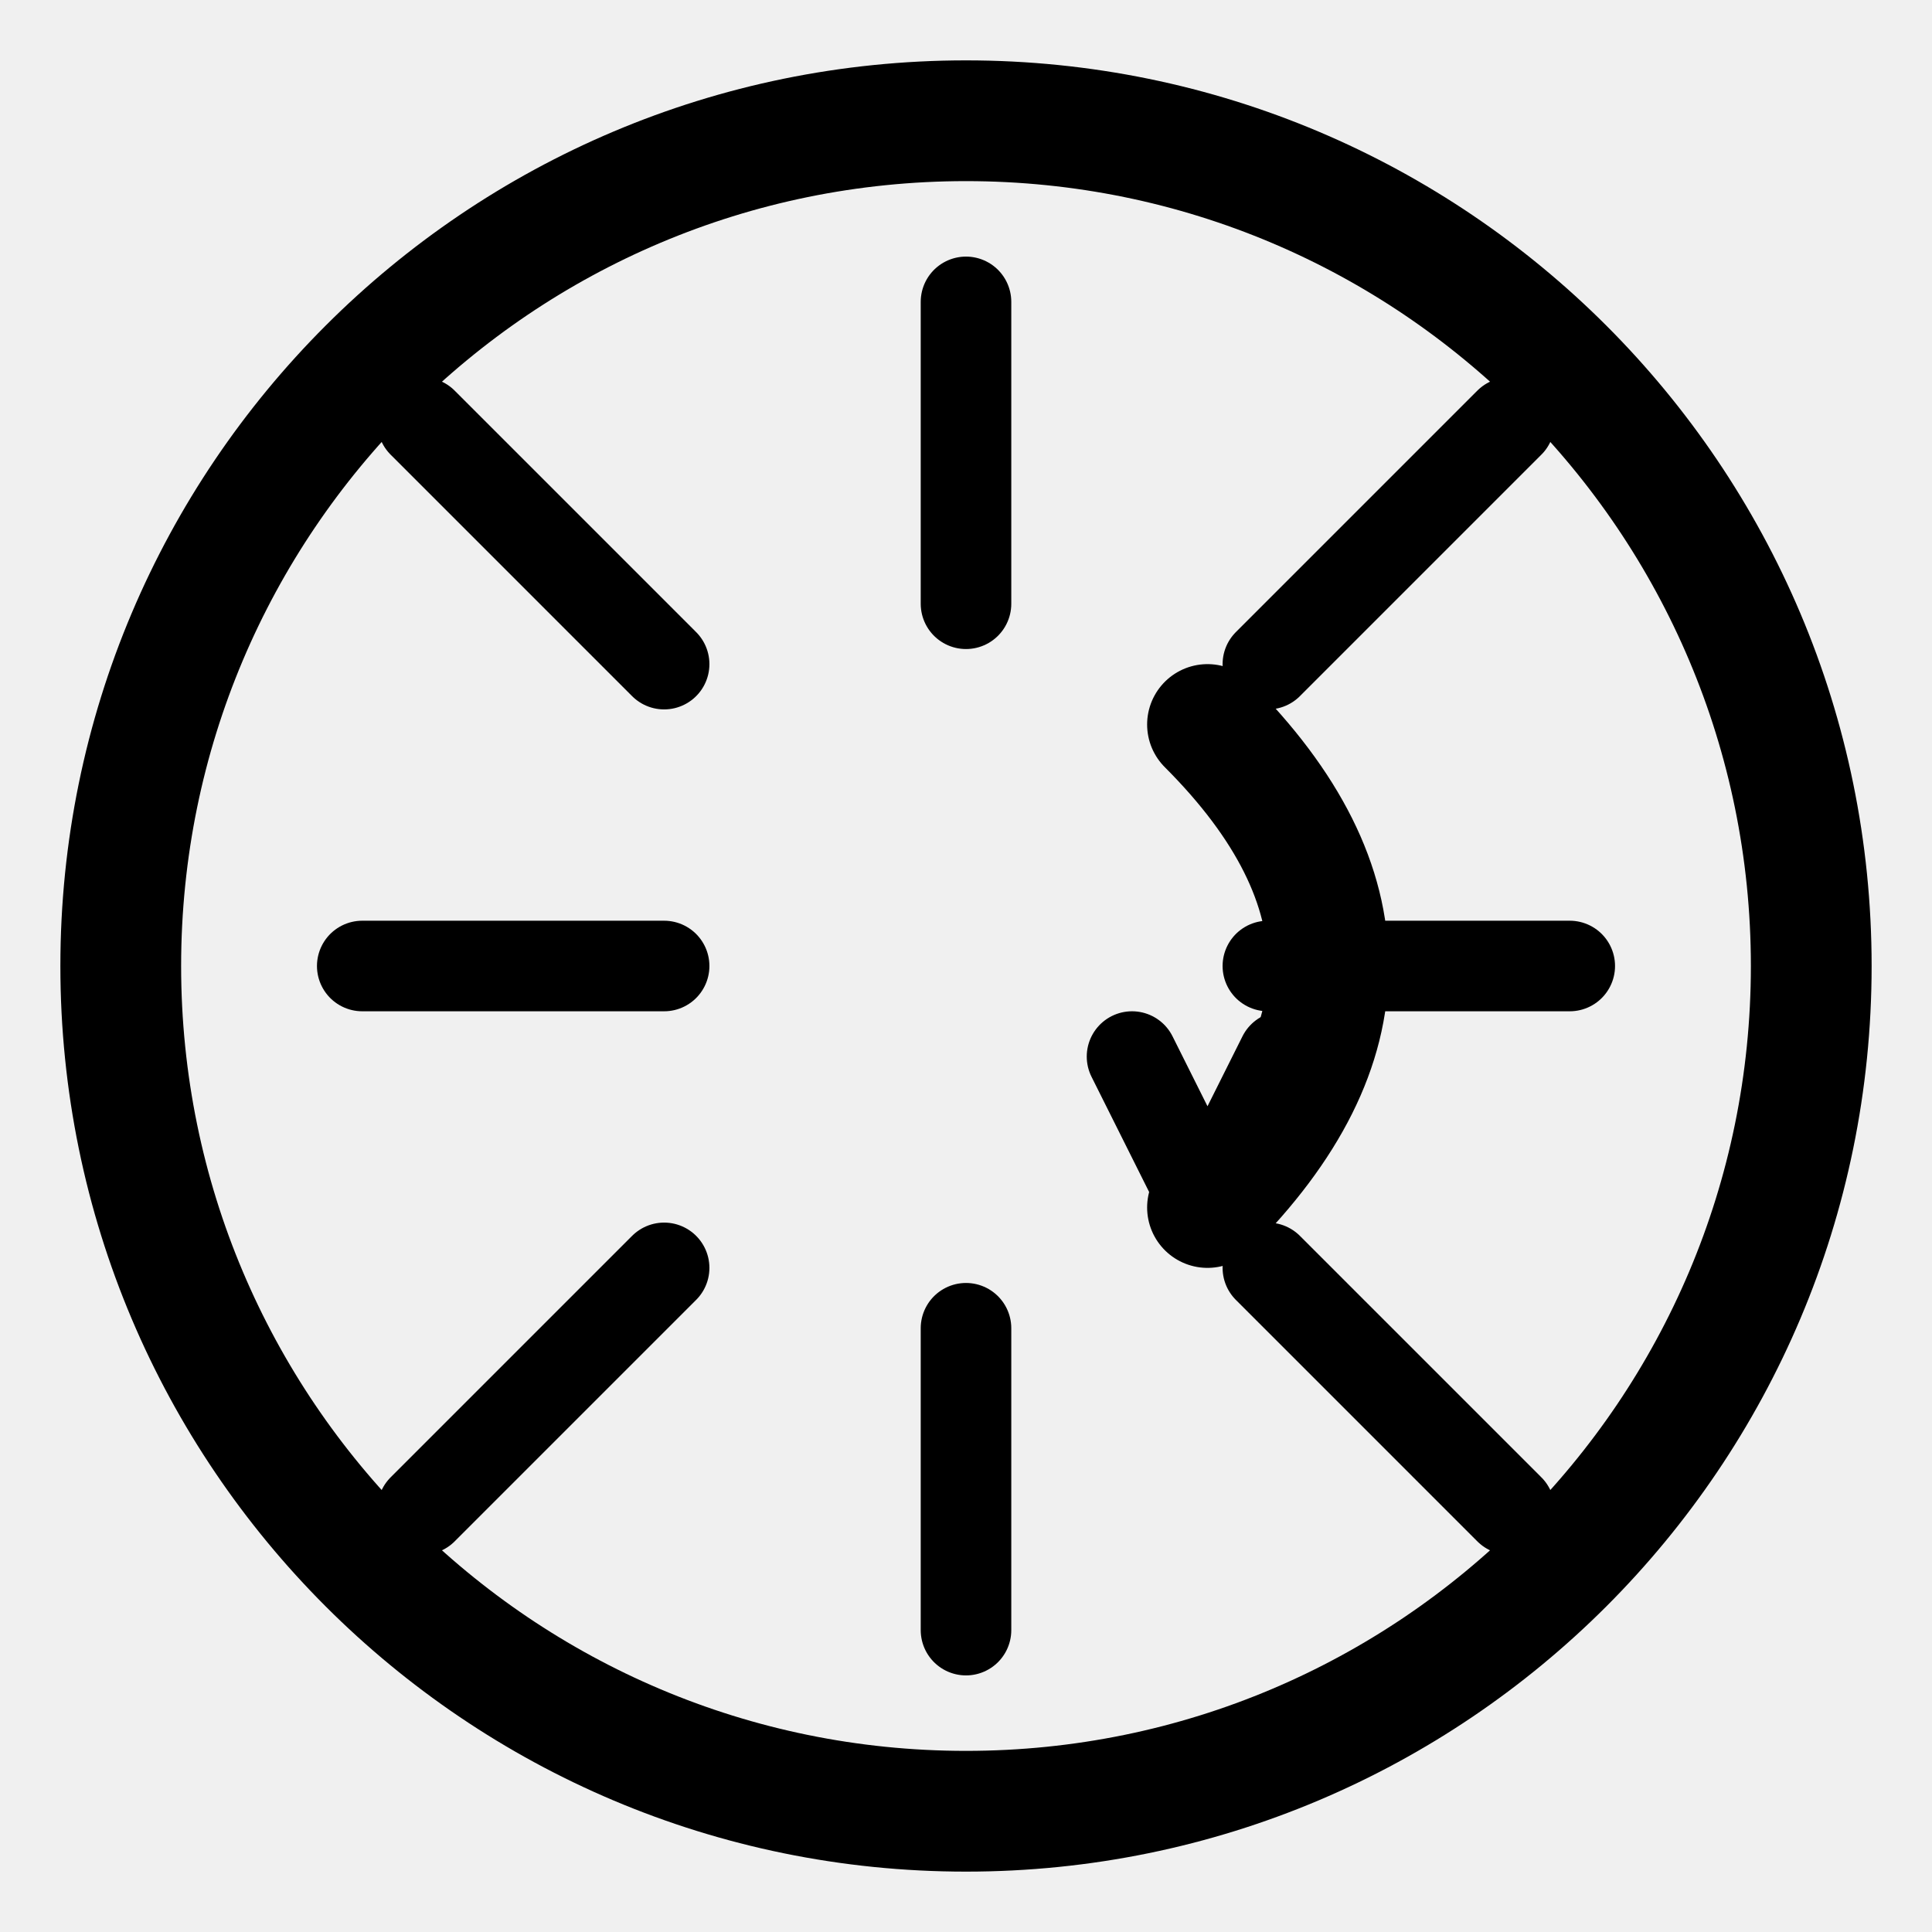
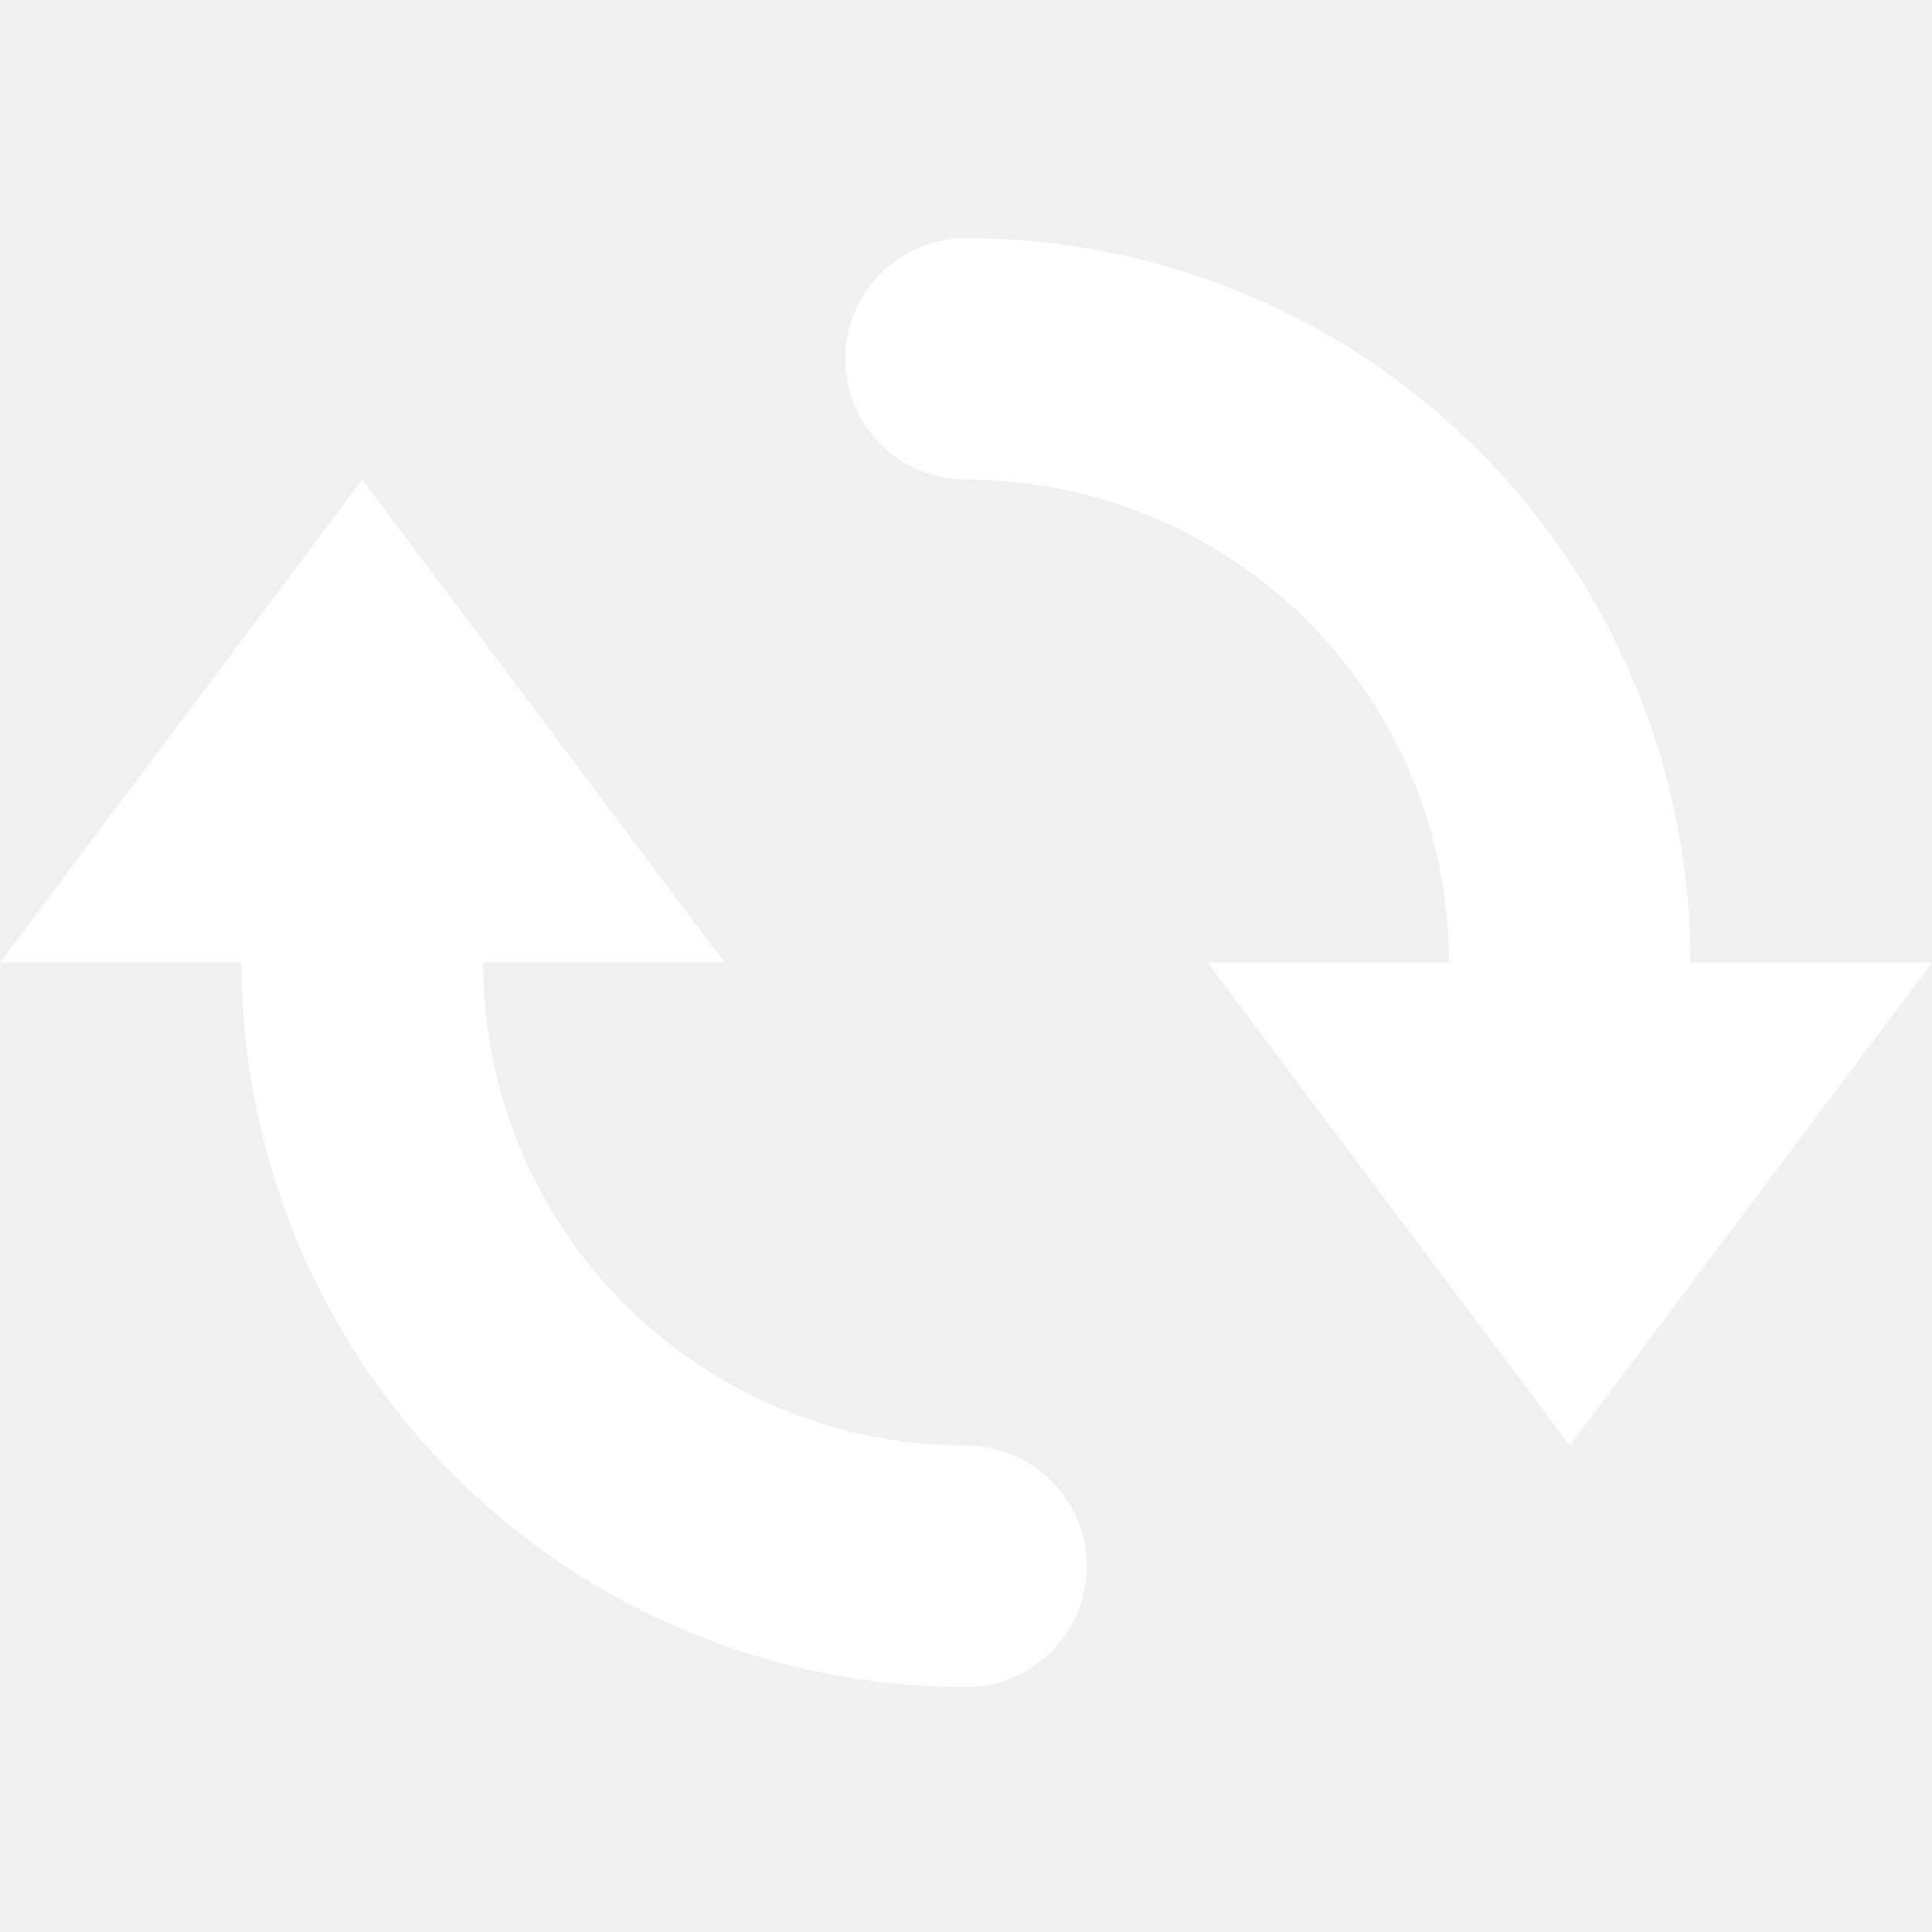
- <svg xmlns="http://www.w3.org/2000/svg" viewBox="0 0 128 128">
-   <circle cx="64" cy="64" r="56" fill="none" stroke="currentColor" stroke-width="8" />
-   <path d="M 64 20 L 64 40 M 64 88 L 64 108 M 44 64 L 24 64 M 84 64 L 104 64 M 44 44 L 28 28 M 84 84 L 100 100 M 84 44 L 100 28 M 44 84 L 28 100" stroke="currentColor" stroke-width="6" stroke-linecap="round" />
-   <path d="M 80 48 Q 96 64 80 80" fill="none" stroke="currentColor" stroke-width="8" stroke-linecap="round" stroke-linejoin="round" />
-   <path d="M 75 70 L 80 80 L 85 70" fill="none" stroke="currentColor" stroke-width="6" stroke-linecap="round" stroke-linejoin="round" />
+ <svg xmlns="http://www.w3.org/2000/svg" width="16" height="16" viewBox="0 0 16 16" fill="none">
+   <g clip-path="url(#clip0_409_3598)">
+     <path d="M8 1.972C7.735 1.972 7.48 2.077 7.293 2.265C7.105 2.452 7 2.707 7 2.972C7 3.237 7.105 3.492 7.293 3.679C7.48 3.867 7.735 3.972 8 3.972C9.061 3.972 10.078 4.393 10.828 5.144C11.579 5.894 12 6.911 12 7.972H10L13 11.972L16 7.972H14C14 6.381 13.368 4.855 12.243 3.729C11.117 2.604 9.591 1.972 8 1.972ZM3 3.972L0 7.972H2C2 9.563 2.632 11.089 3.757 12.215C4.883 13.34 6.409 13.972 8 13.972C8.265 13.972 8.52 13.867 8.707 13.679C8.895 13.492 9 13.237 9 12.972C9 12.707 8.895 12.452 8.707 12.265C8.52 12.077 8.265 11.972 8 11.972C6.939 11.972 5.922 11.551 5.172 10.8C4.421 10.05 4 9.033 4 7.972H6L3 3.972Z" fill="#ffffff" />
+   </g>
+   <defs>
+     <clipPath id="clip0_409_3598">
+       <rect width="16" height="16" fill="white" />
+     </clipPath>
+   </defs>
</svg>
